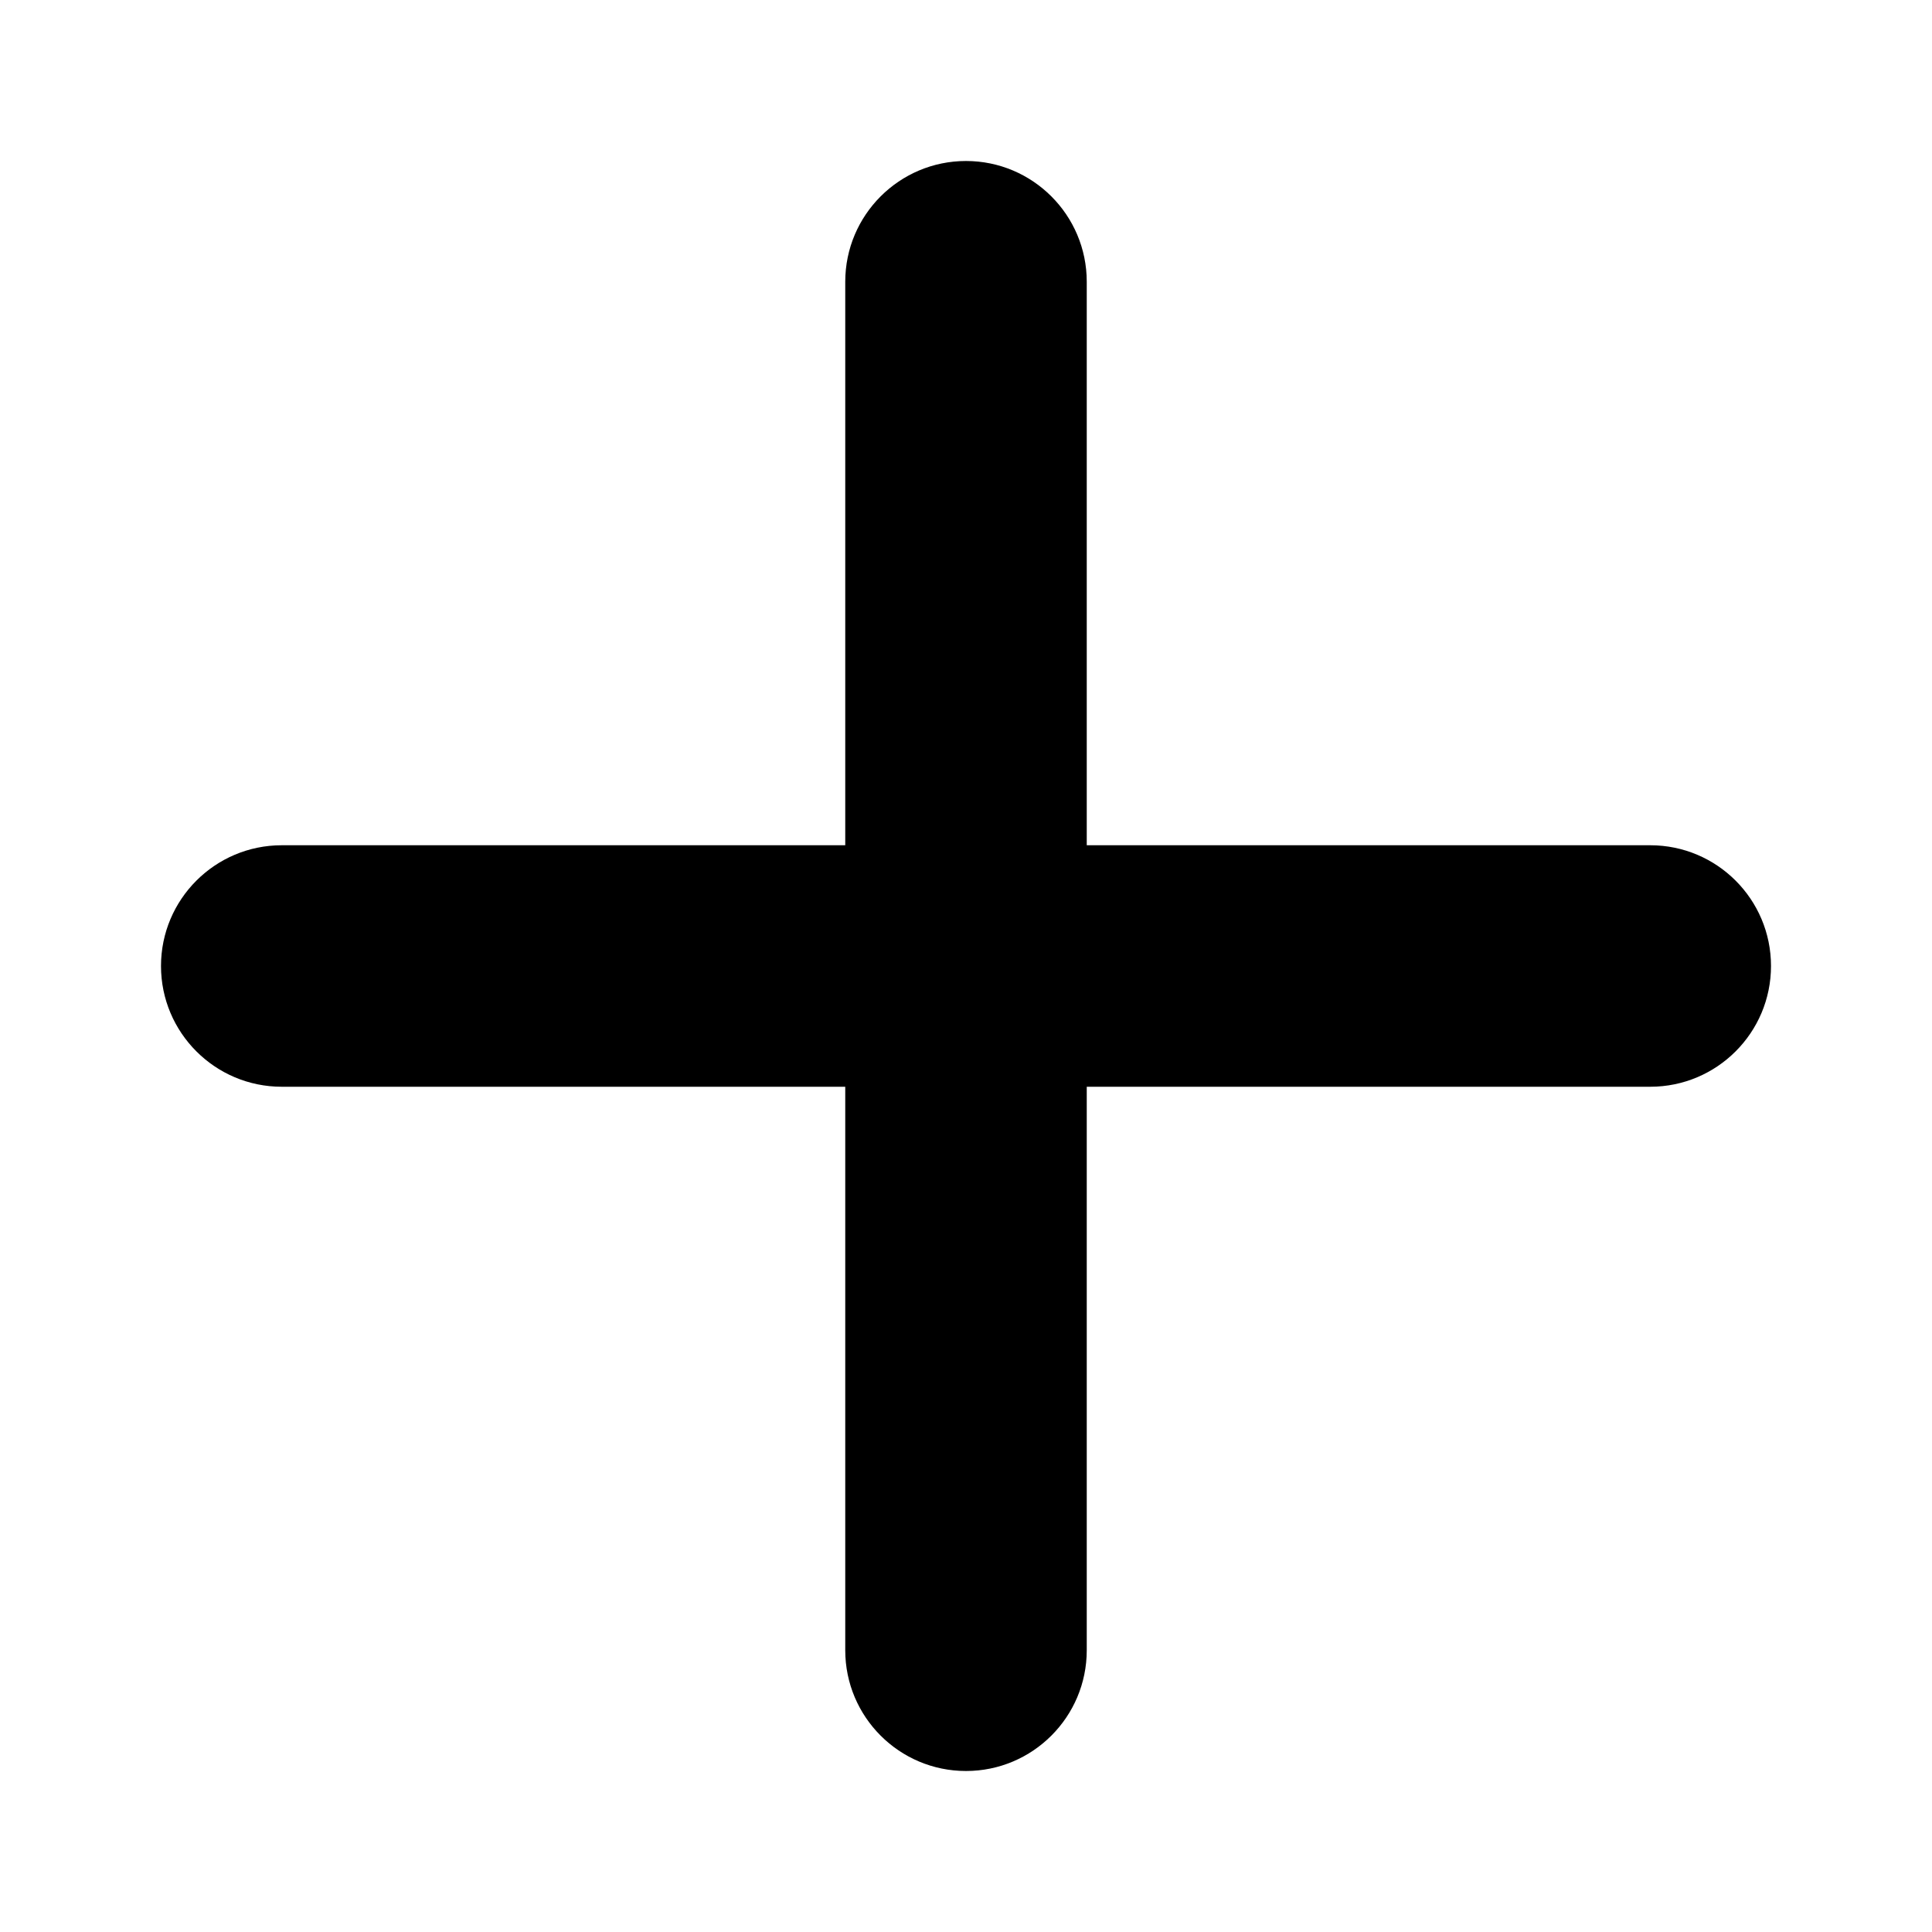
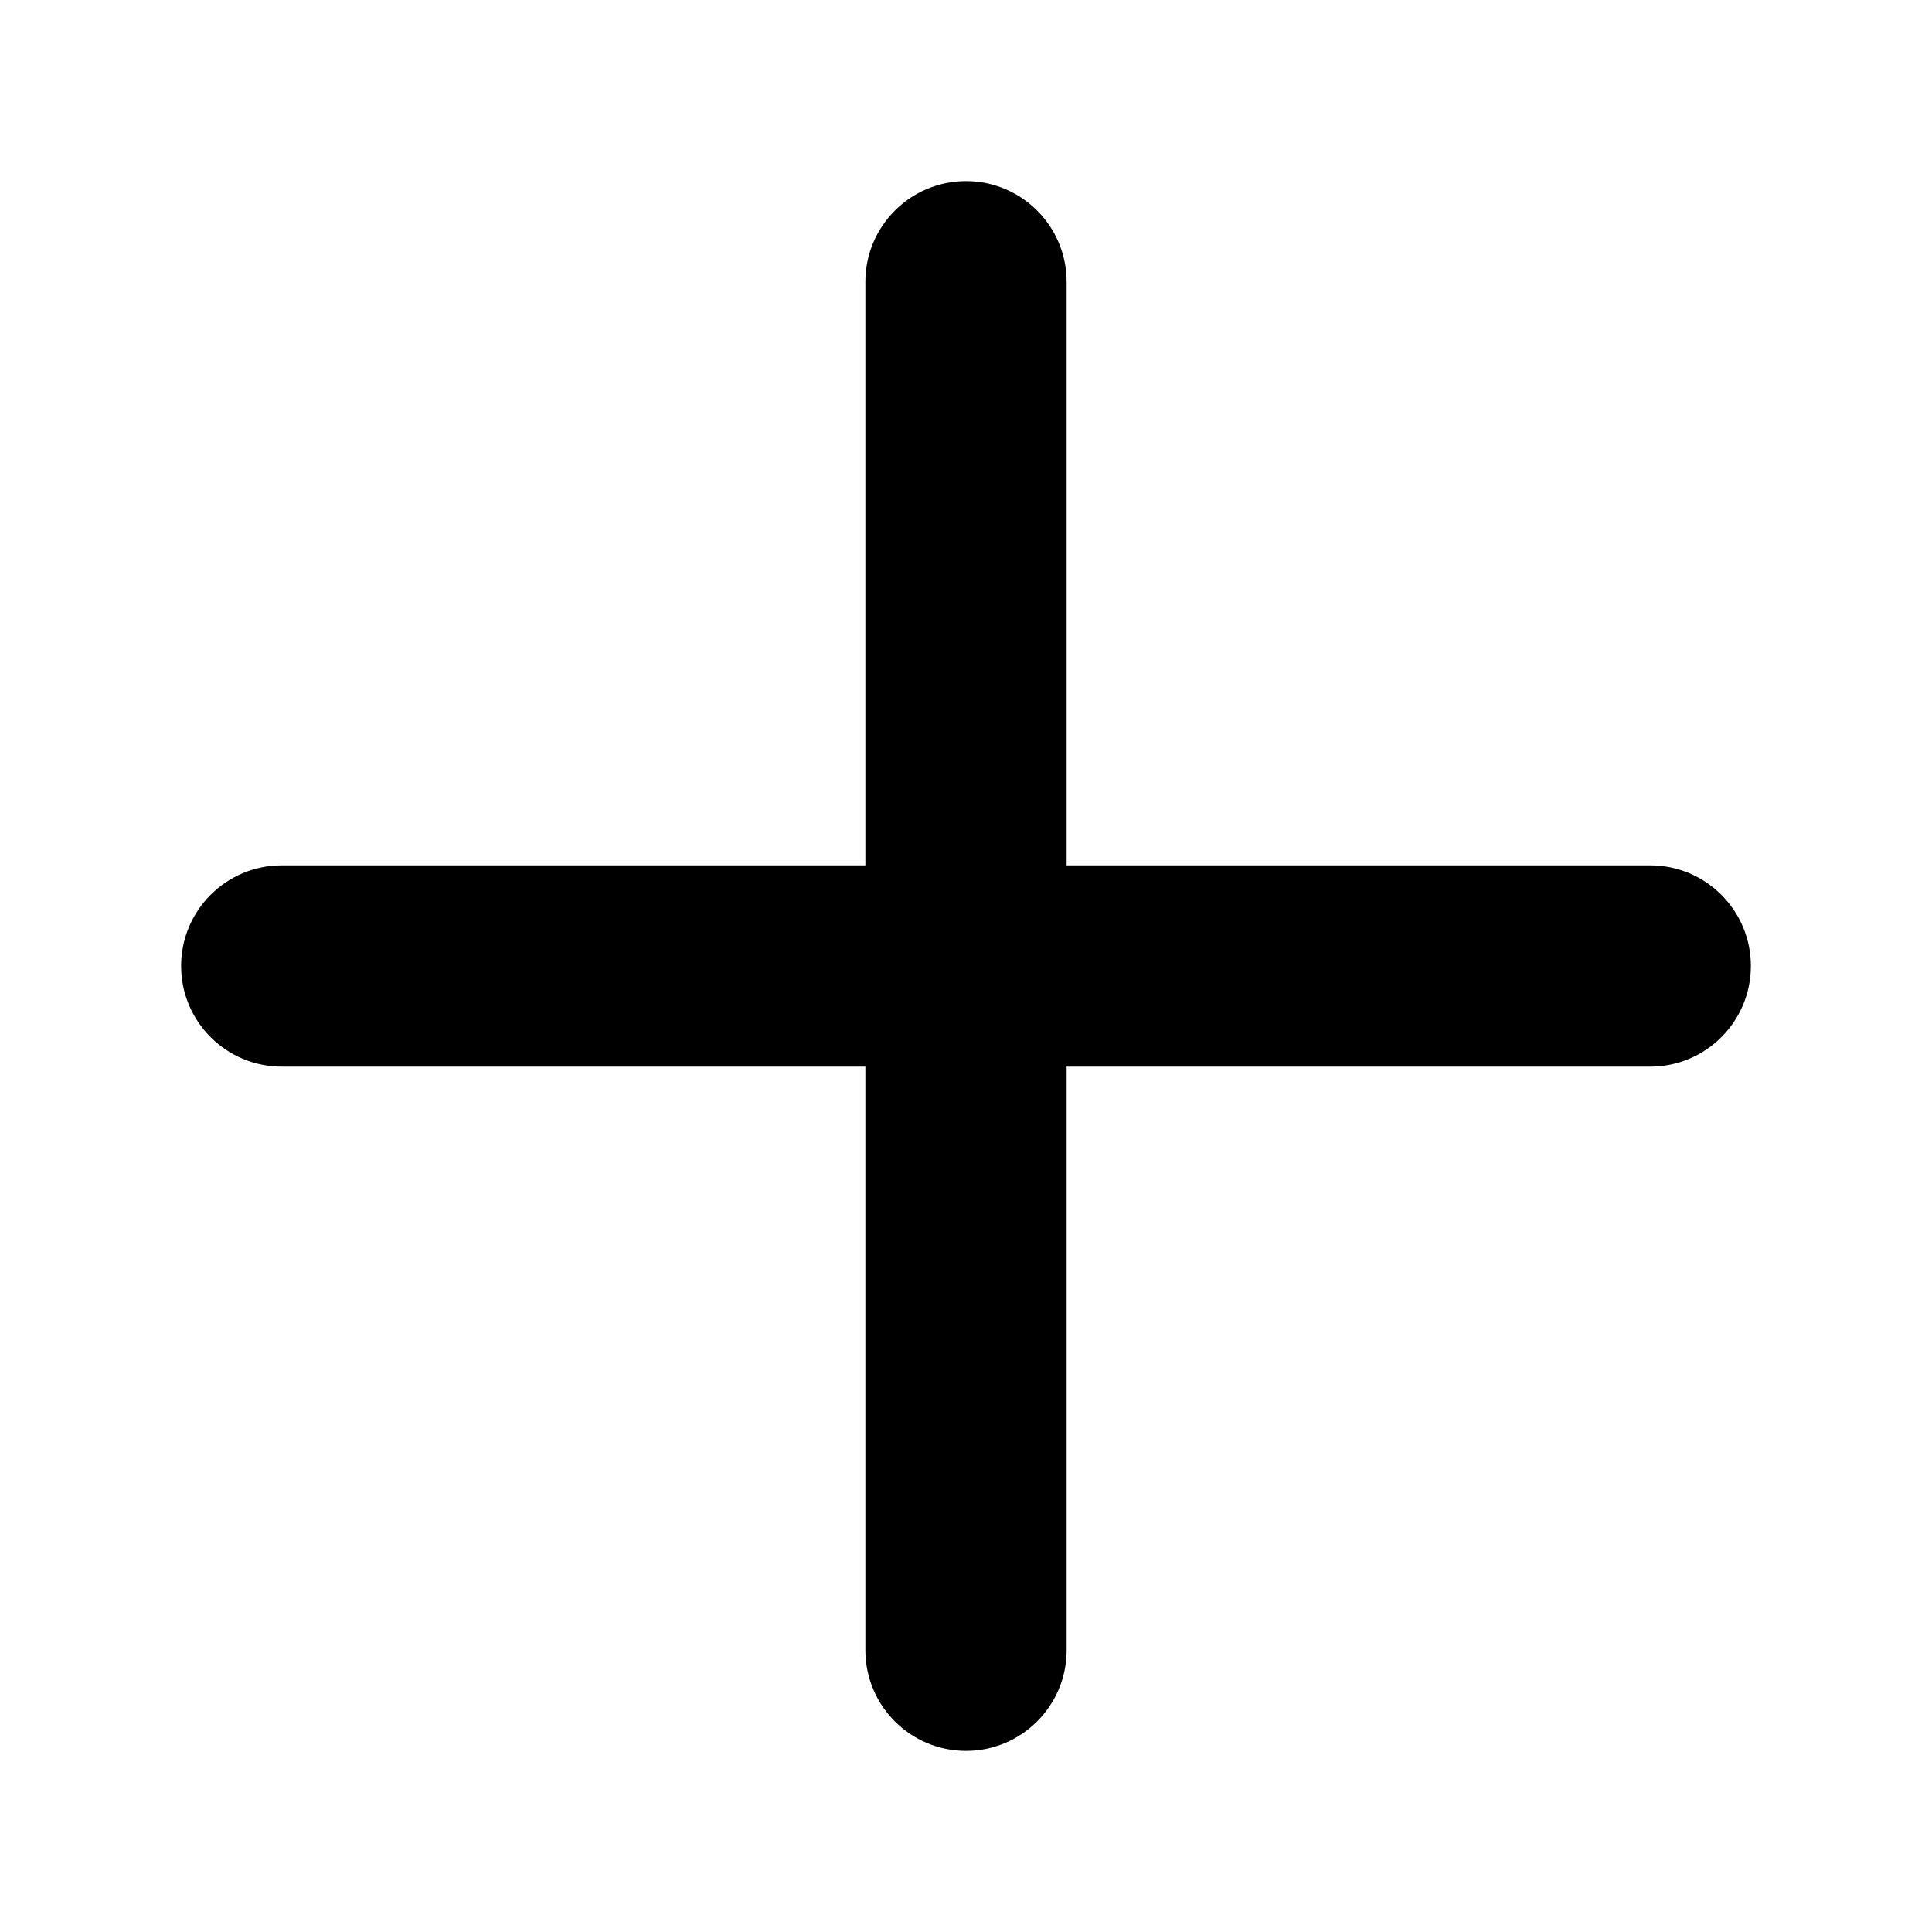
<svg xmlns="http://www.w3.org/2000/svg" viewBox="0 0 24 24" width="100%" height="100%" version="1.1" xml:space="preserve" fill="currentColor" title="Toggle">
-   <path id="b" d="M13.5,20.5c0,0.828 -0.672,1.5 -1.5,1.5c-0.828,0 -1.5,-0.672 -1.5,-1.5l0,-17c0,-0.828 0.672,-1.5 1.5,-1.5c0.828,0 1.5,0.672 1.5,1.5l0,17Z" />
-   <path id="a" d="M3.5,13.5c-0.828,0 -1.5,-0.672 -1.5,-1.5c-0,-0.828 0.672,-1.5 1.5,-1.5l17,0c0.828,0 1.5,0.672 1.5,1.5c-0,0.828 -0.672,1.5 -1.5,1.5l-17,0Z" />
+   <path id="b" d="M13.25,20.5c0,0.69 -0.56,1.25 -1.25,1.25c-0.69,0 -1.25,-0.56 -1.25,-1.25l0,-17c0,-0.69 0.56,-1.25 1.25,-1.25c0.69,0 1.25,0.56 1.25,1.25l0,17Z" />
+   <path id="a" d="M3.5,13.25c-0.69,0 -1.25,-0.56 -1.25,-1.25c-0,-0.69 0.56,-1.25 1.25,-1.25l17,0c0.69,0 1.25,0.56 1.25,1.25c-0,0.69 -0.56,1.25 -1.25,1.25l-17,0Z" />
</svg>
